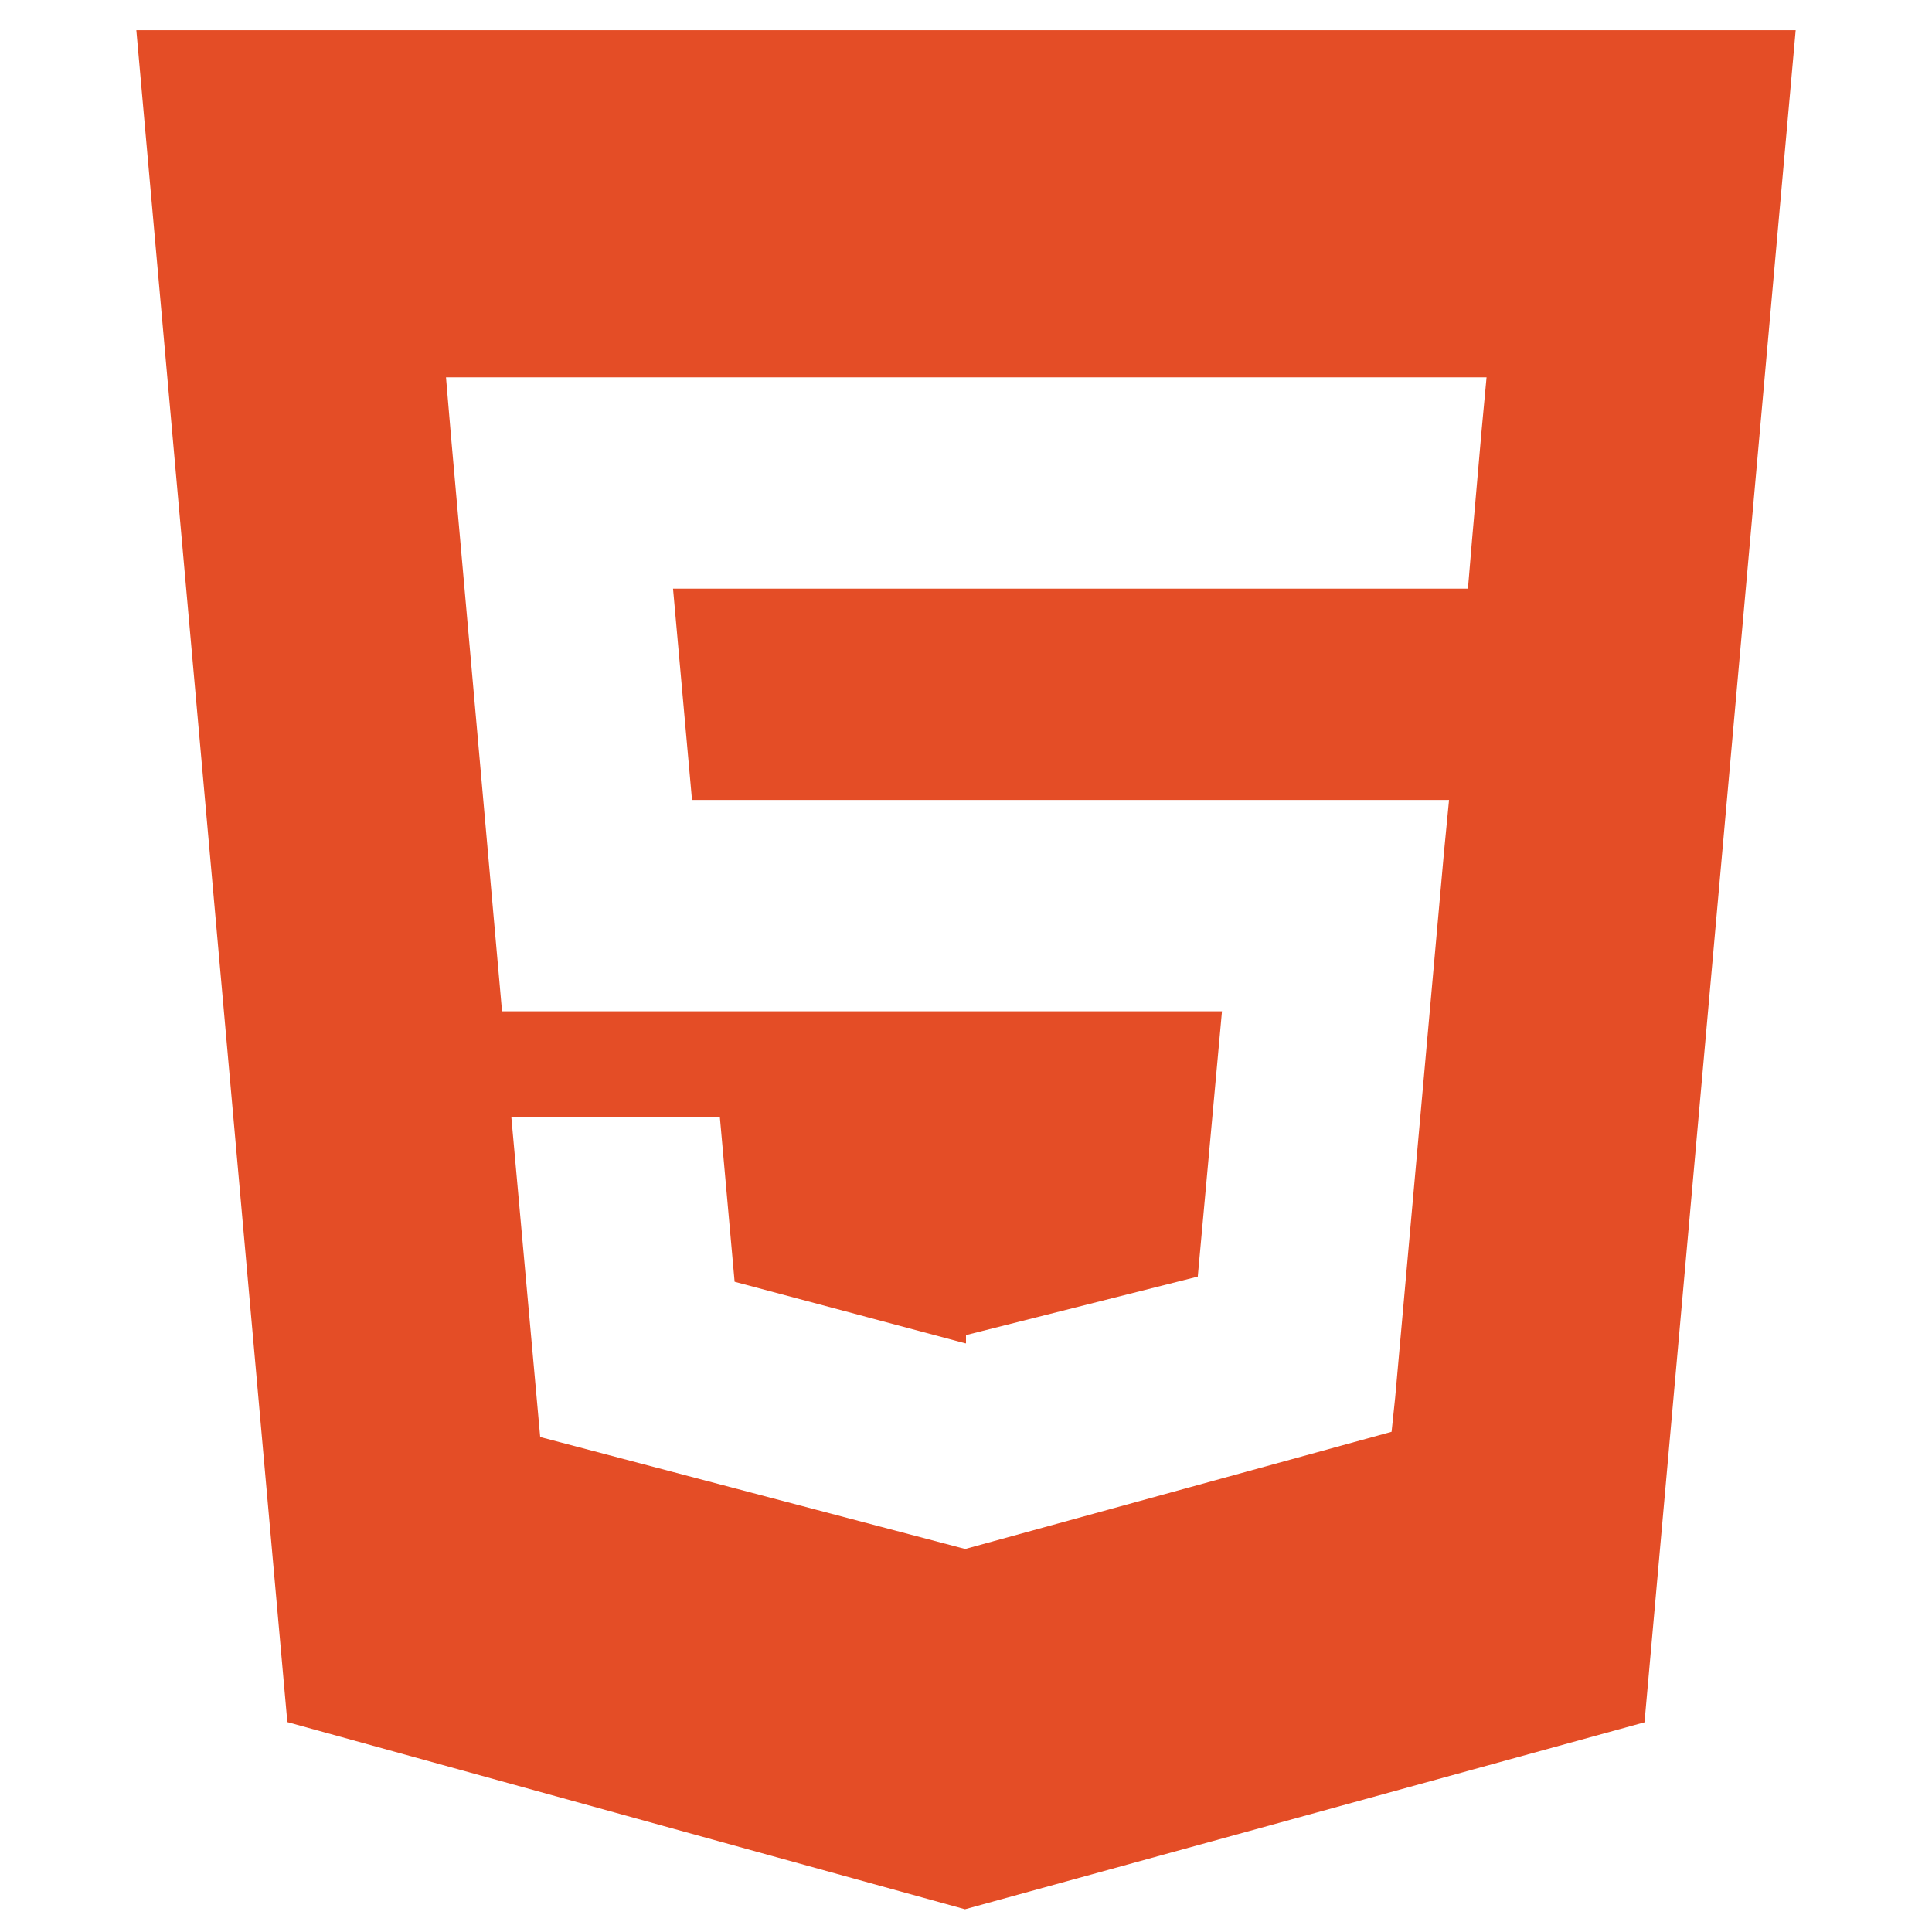
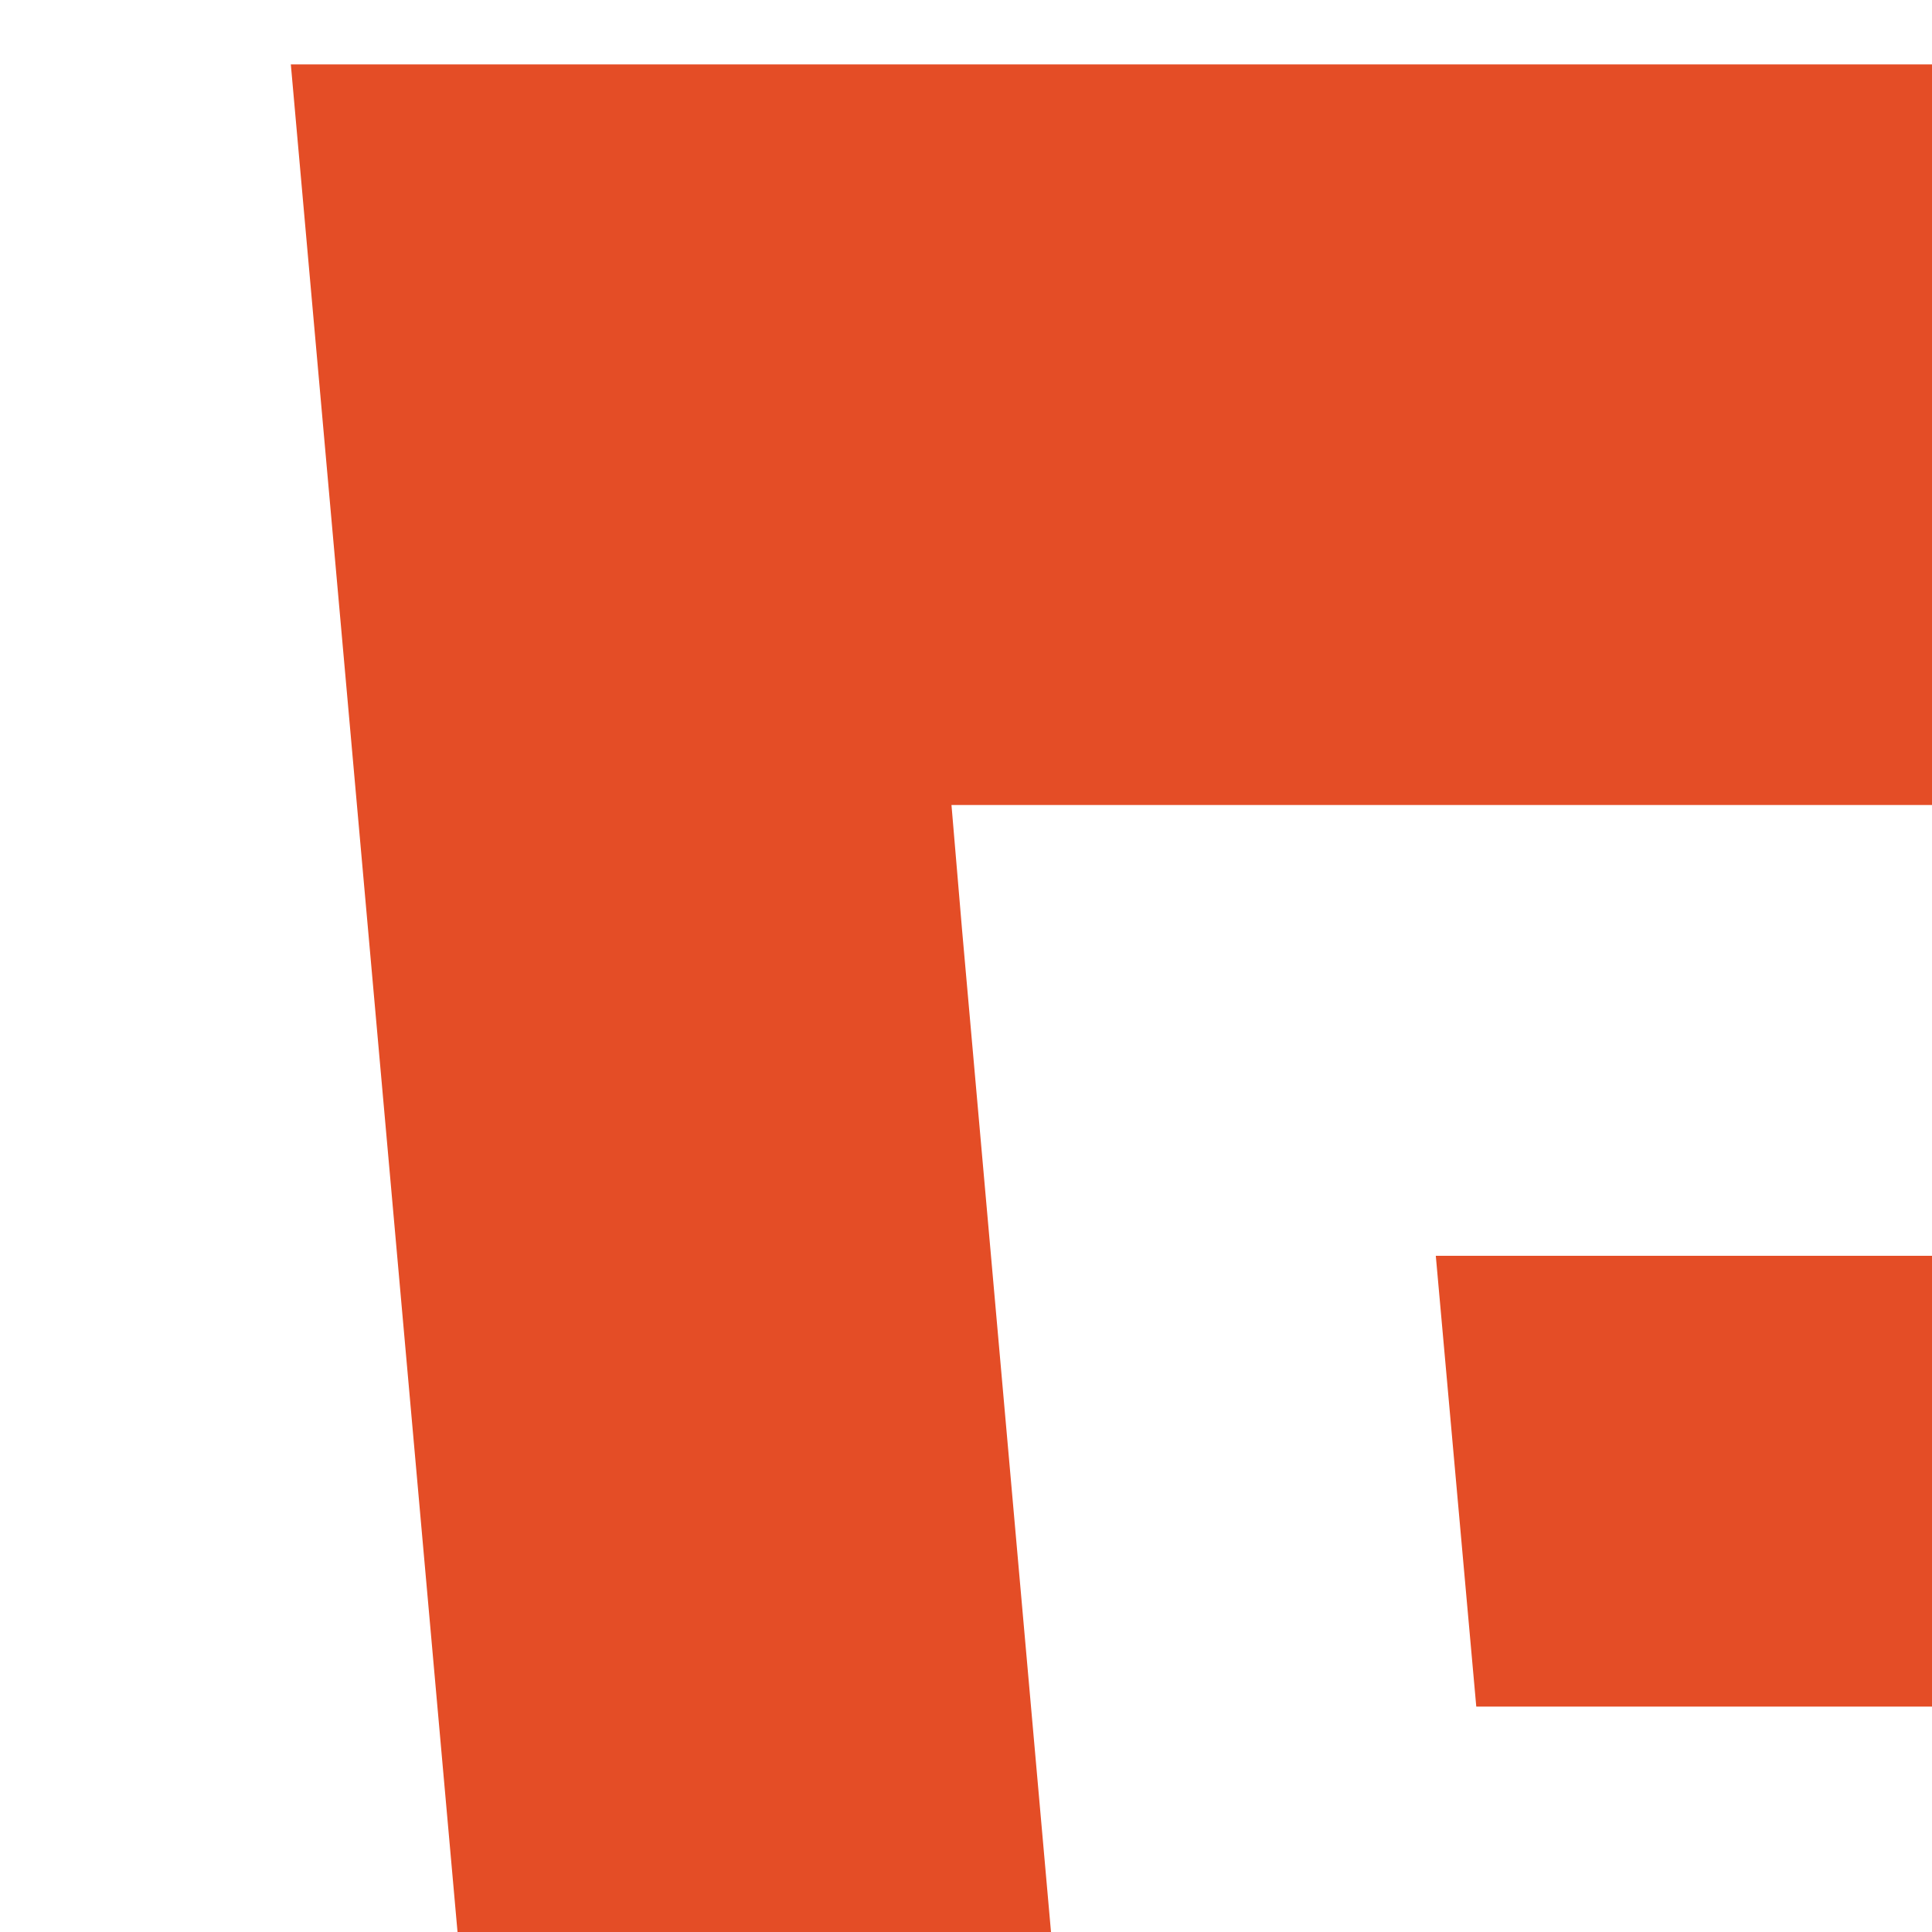
- <svg xmlns="http://www.w3.org/2000/svg" viewBox="0 0 128 128">
+ <svg xmlns="http://www.w3.org/2000/svg" viewBox="0 0 60 60">
  <path fill="#E44D26" d="M9.032 2l10.005 112.093 44.896 12.401 45.02-12.387L118.968 2H9.032zm89.126 26.539l-.627 7.172L97.255 39H44.59l1.257 14h50.156l-.336 3.471-3.233 36.119-.238 2.27L64 102.609v.002l-.034.018-28.177-7.423L33.876 74h13.815l.979 10.919L63.957 89H64v-.546l15.355-3.875L80.959 67H33.261l-3.383-38.117L29.549 25h68.939l-.33 3.539z" />
</svg>
